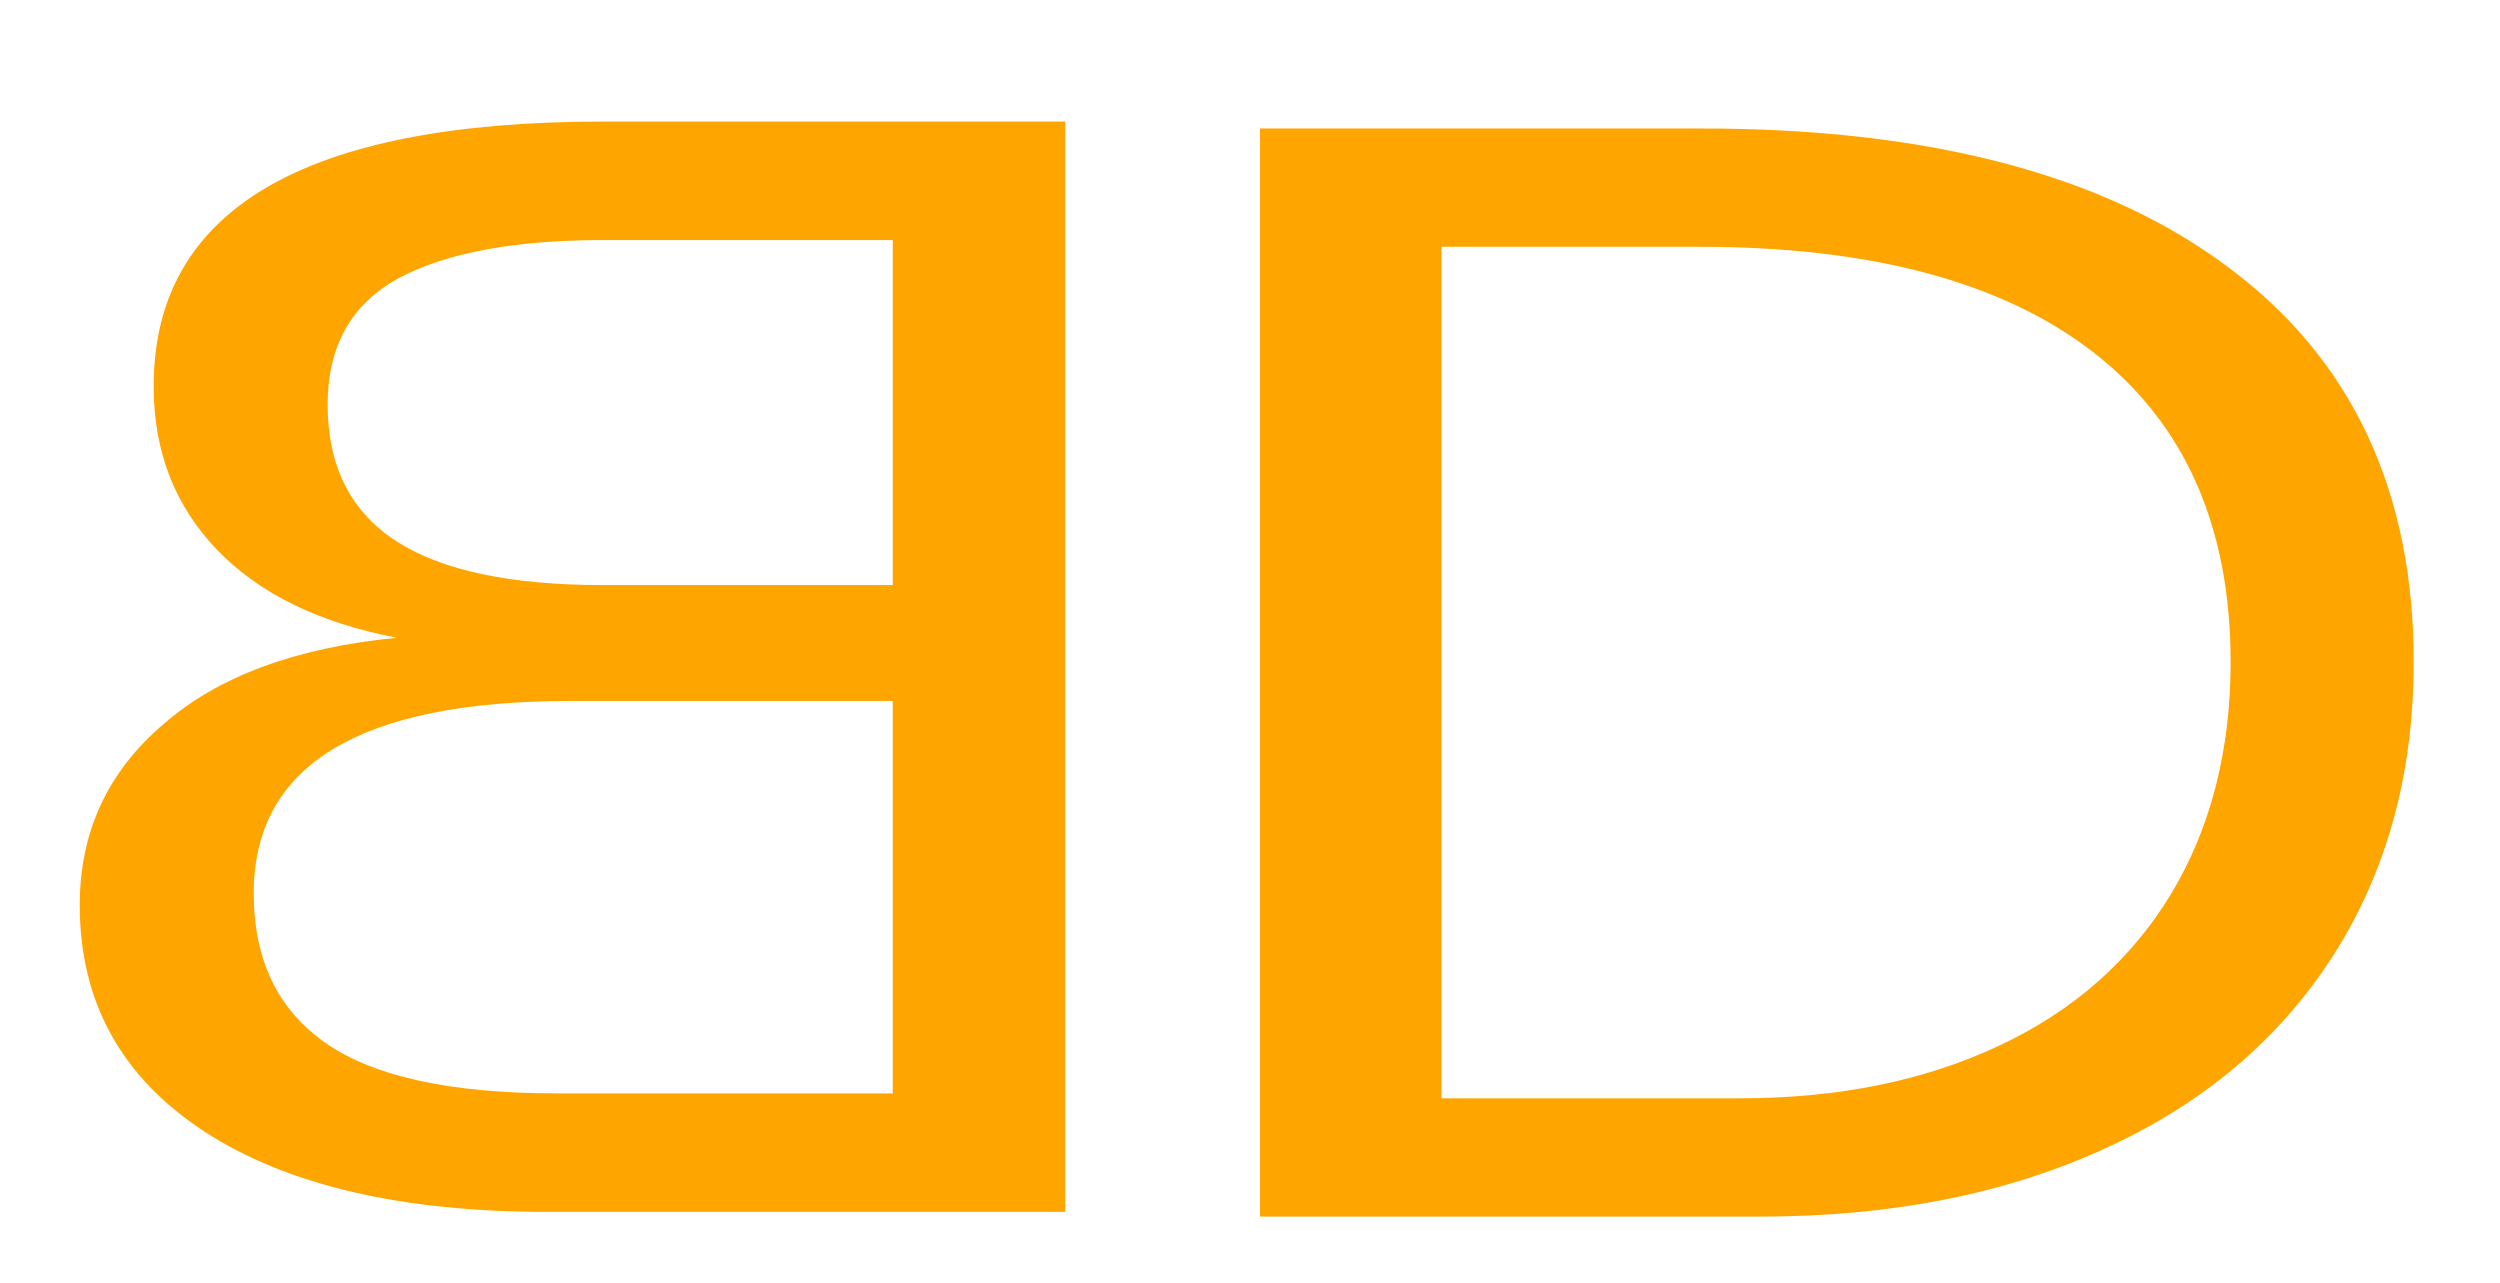
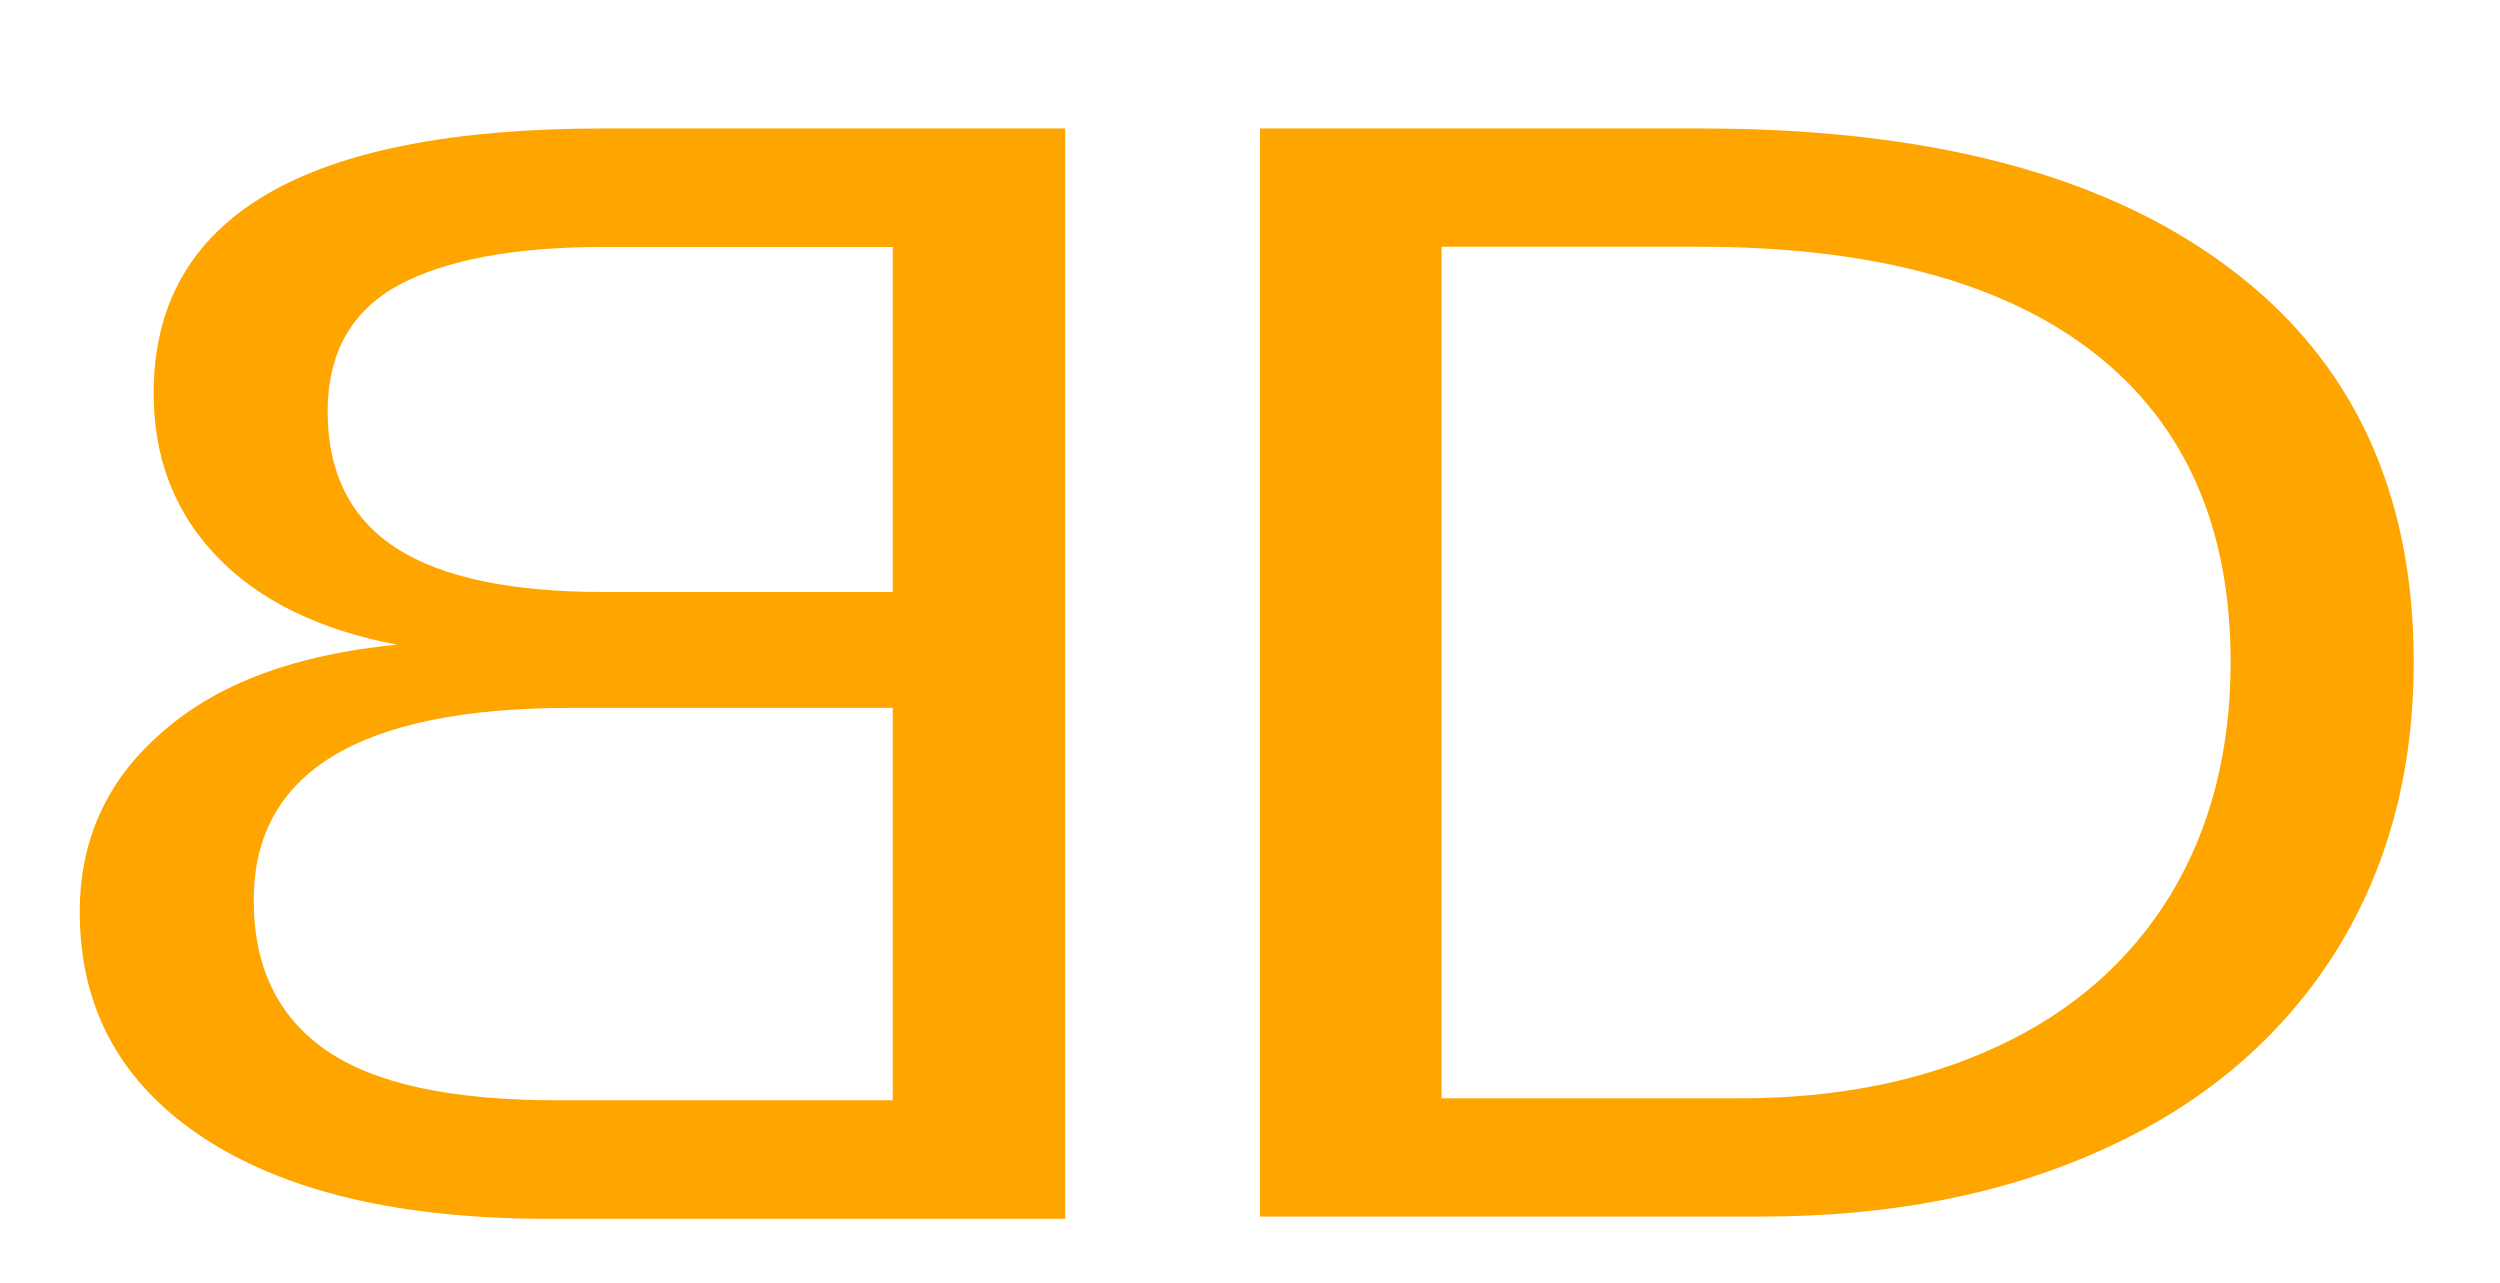
<svg xmlns="http://www.w3.org/2000/svg" xmlns:ns1="http://svgjs.com/svgjs" version="1.1" width="156" height="80">
  <svg viewBox="0 0 156 80">
-     <text style="white-space: pre; fill: orange; font-family: Arial, sans-serif; font-size: 18.8px;" x="-99.42" y="196.353" transform="matrix(-6.149288, 0, 0, 5.258929, -535.3928, -956.9973)" ns1:data="{&quot;leading&quot;:&quot;1.3&quot;}">B</text>
+     <text style="white-space: pre; fill: orange; font-family: Arial, sans-serif; font-size: 18.8px;" x="-99.42" y="196.437" transform="matrix(-6.149288, 0, 0, 5.258929, -535.3928, -956.9973)" ns1:data="{&quot;leading&quot;:&quot;1.3&quot;}">B</text>
    <text style="white-space: pre; fill: orange; font-family: Arial, sans-serif; font-size: 18.8px;" x="165.203" y="220.627" transform="matrix(6.470979, 0, 0, 5.248079, -1000.41, -1081.963)" ns1:data="{&quot;leading&quot;:&quot;1.3&quot;}">D</text>
  </svg>
  <style>@media (prefers-color-scheme: light) { :root { filter: none; } }
</style>
</svg>
